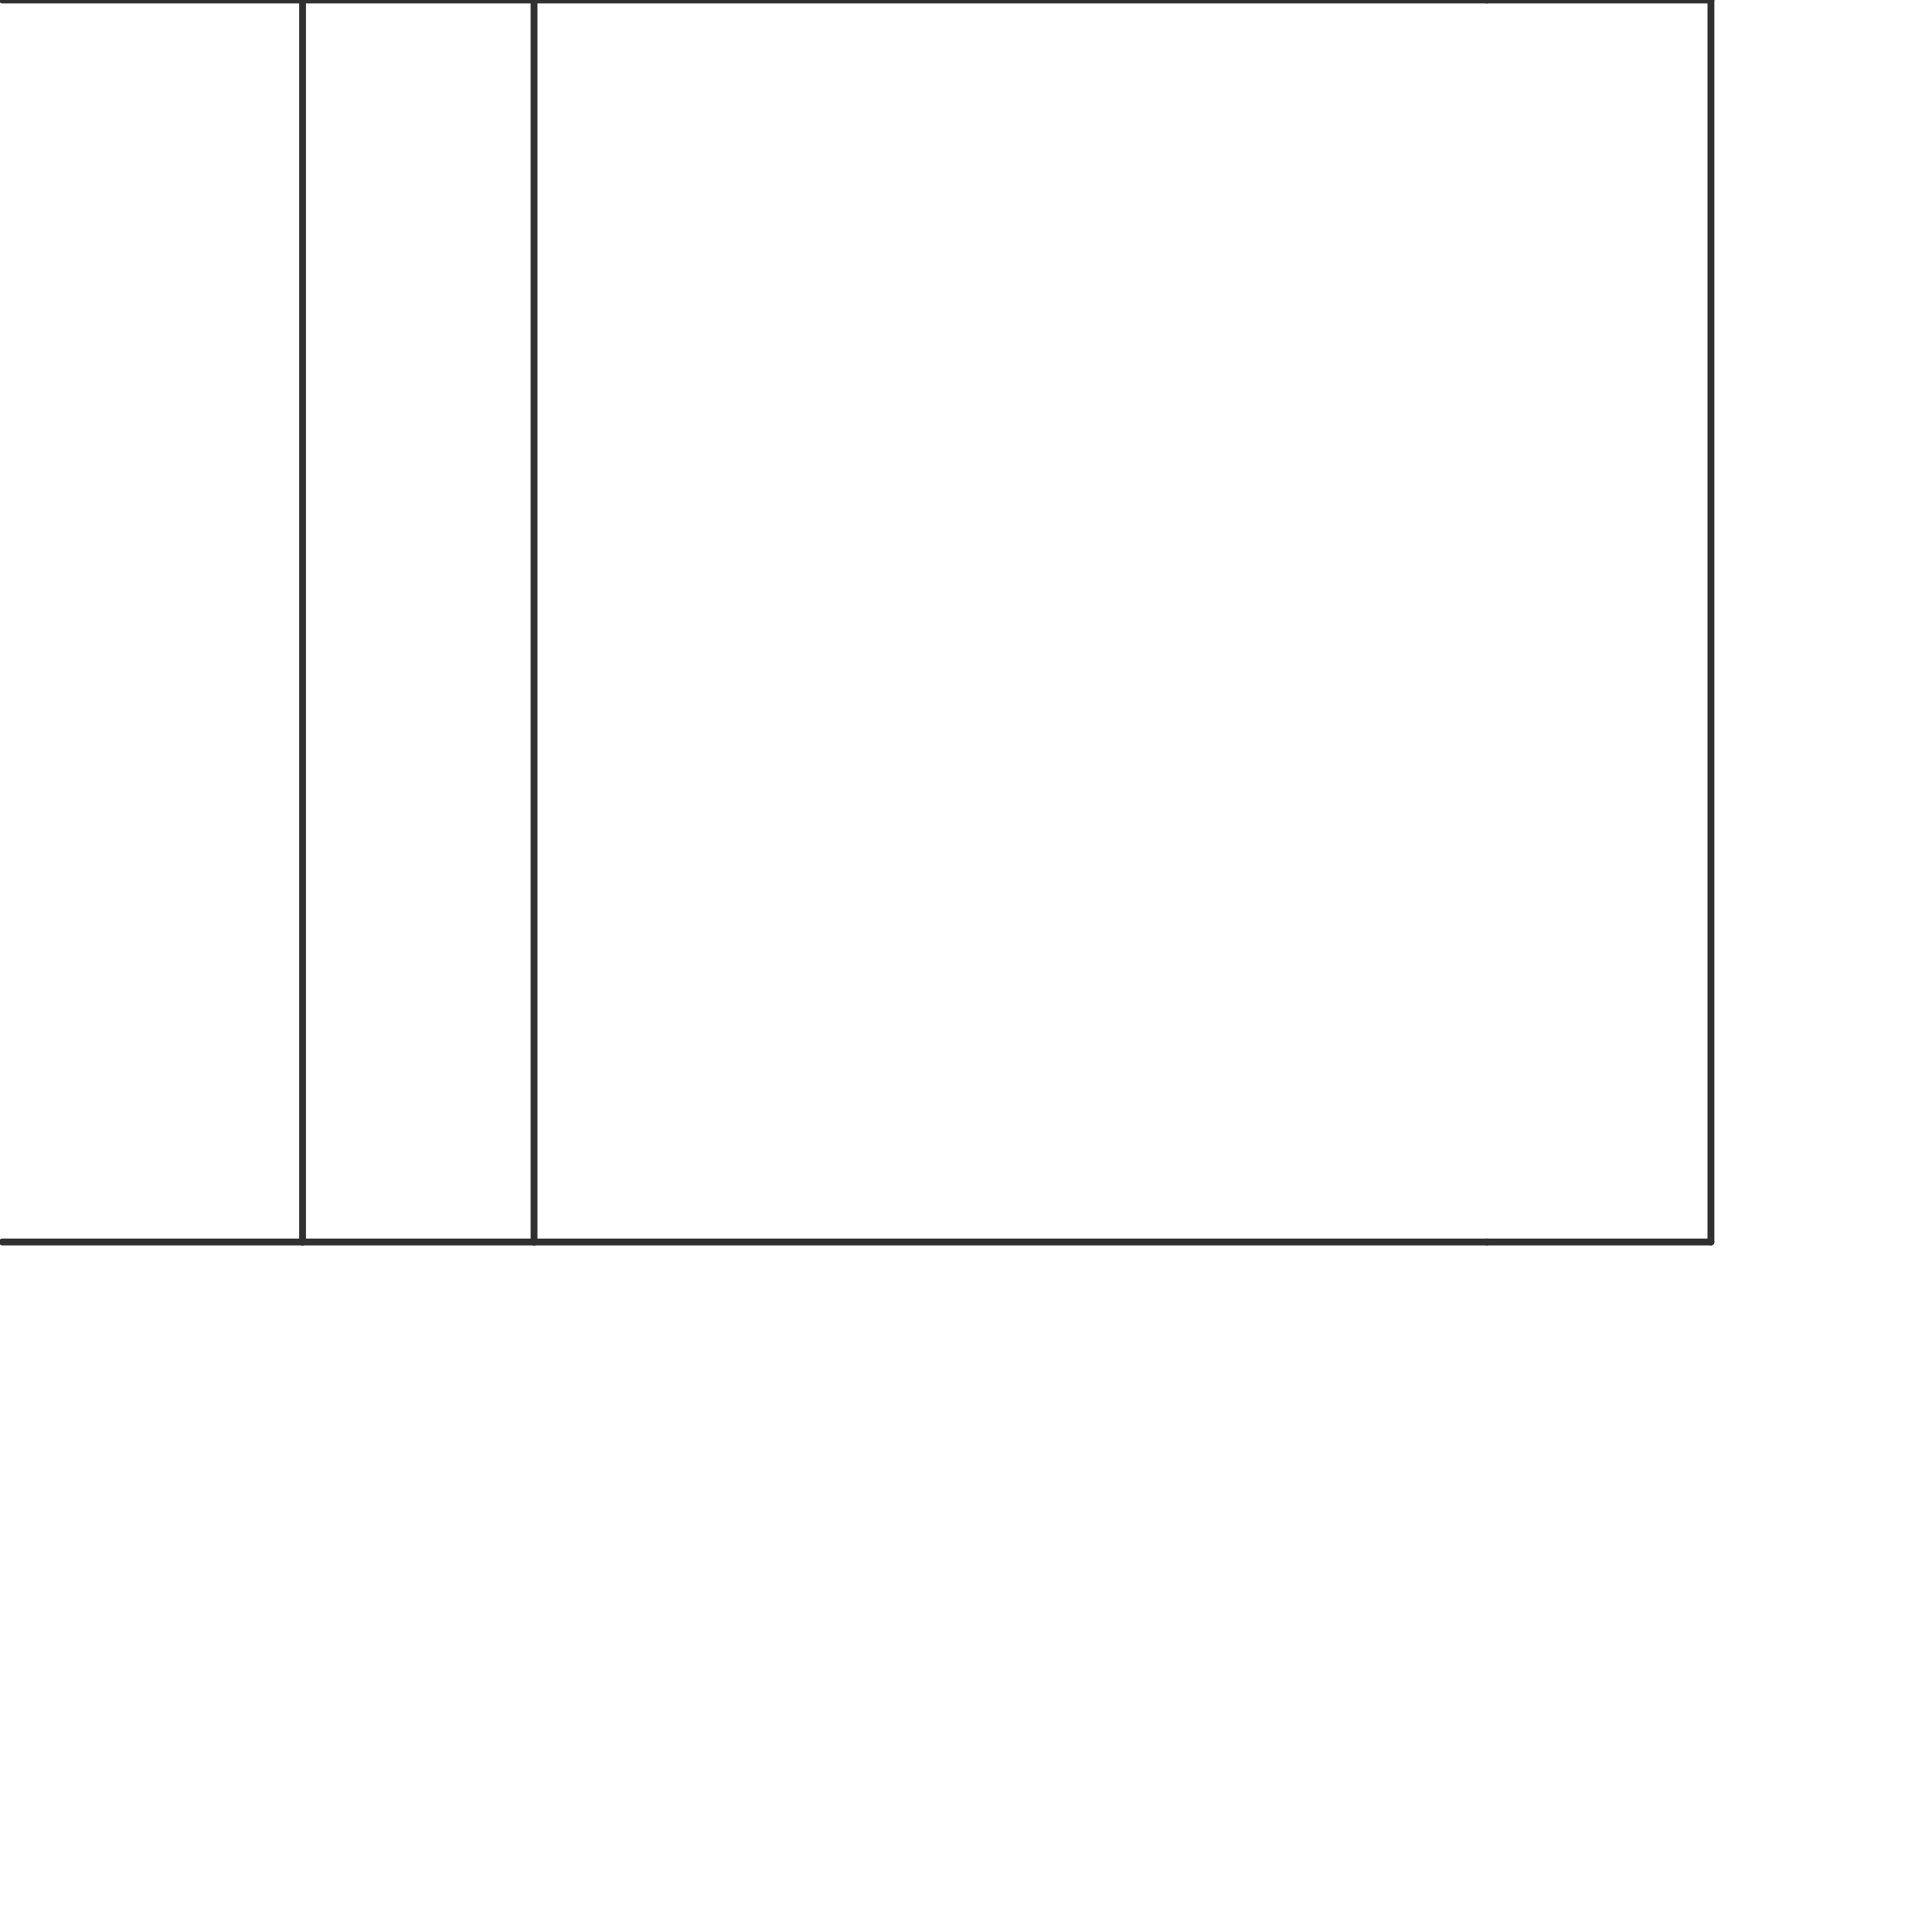
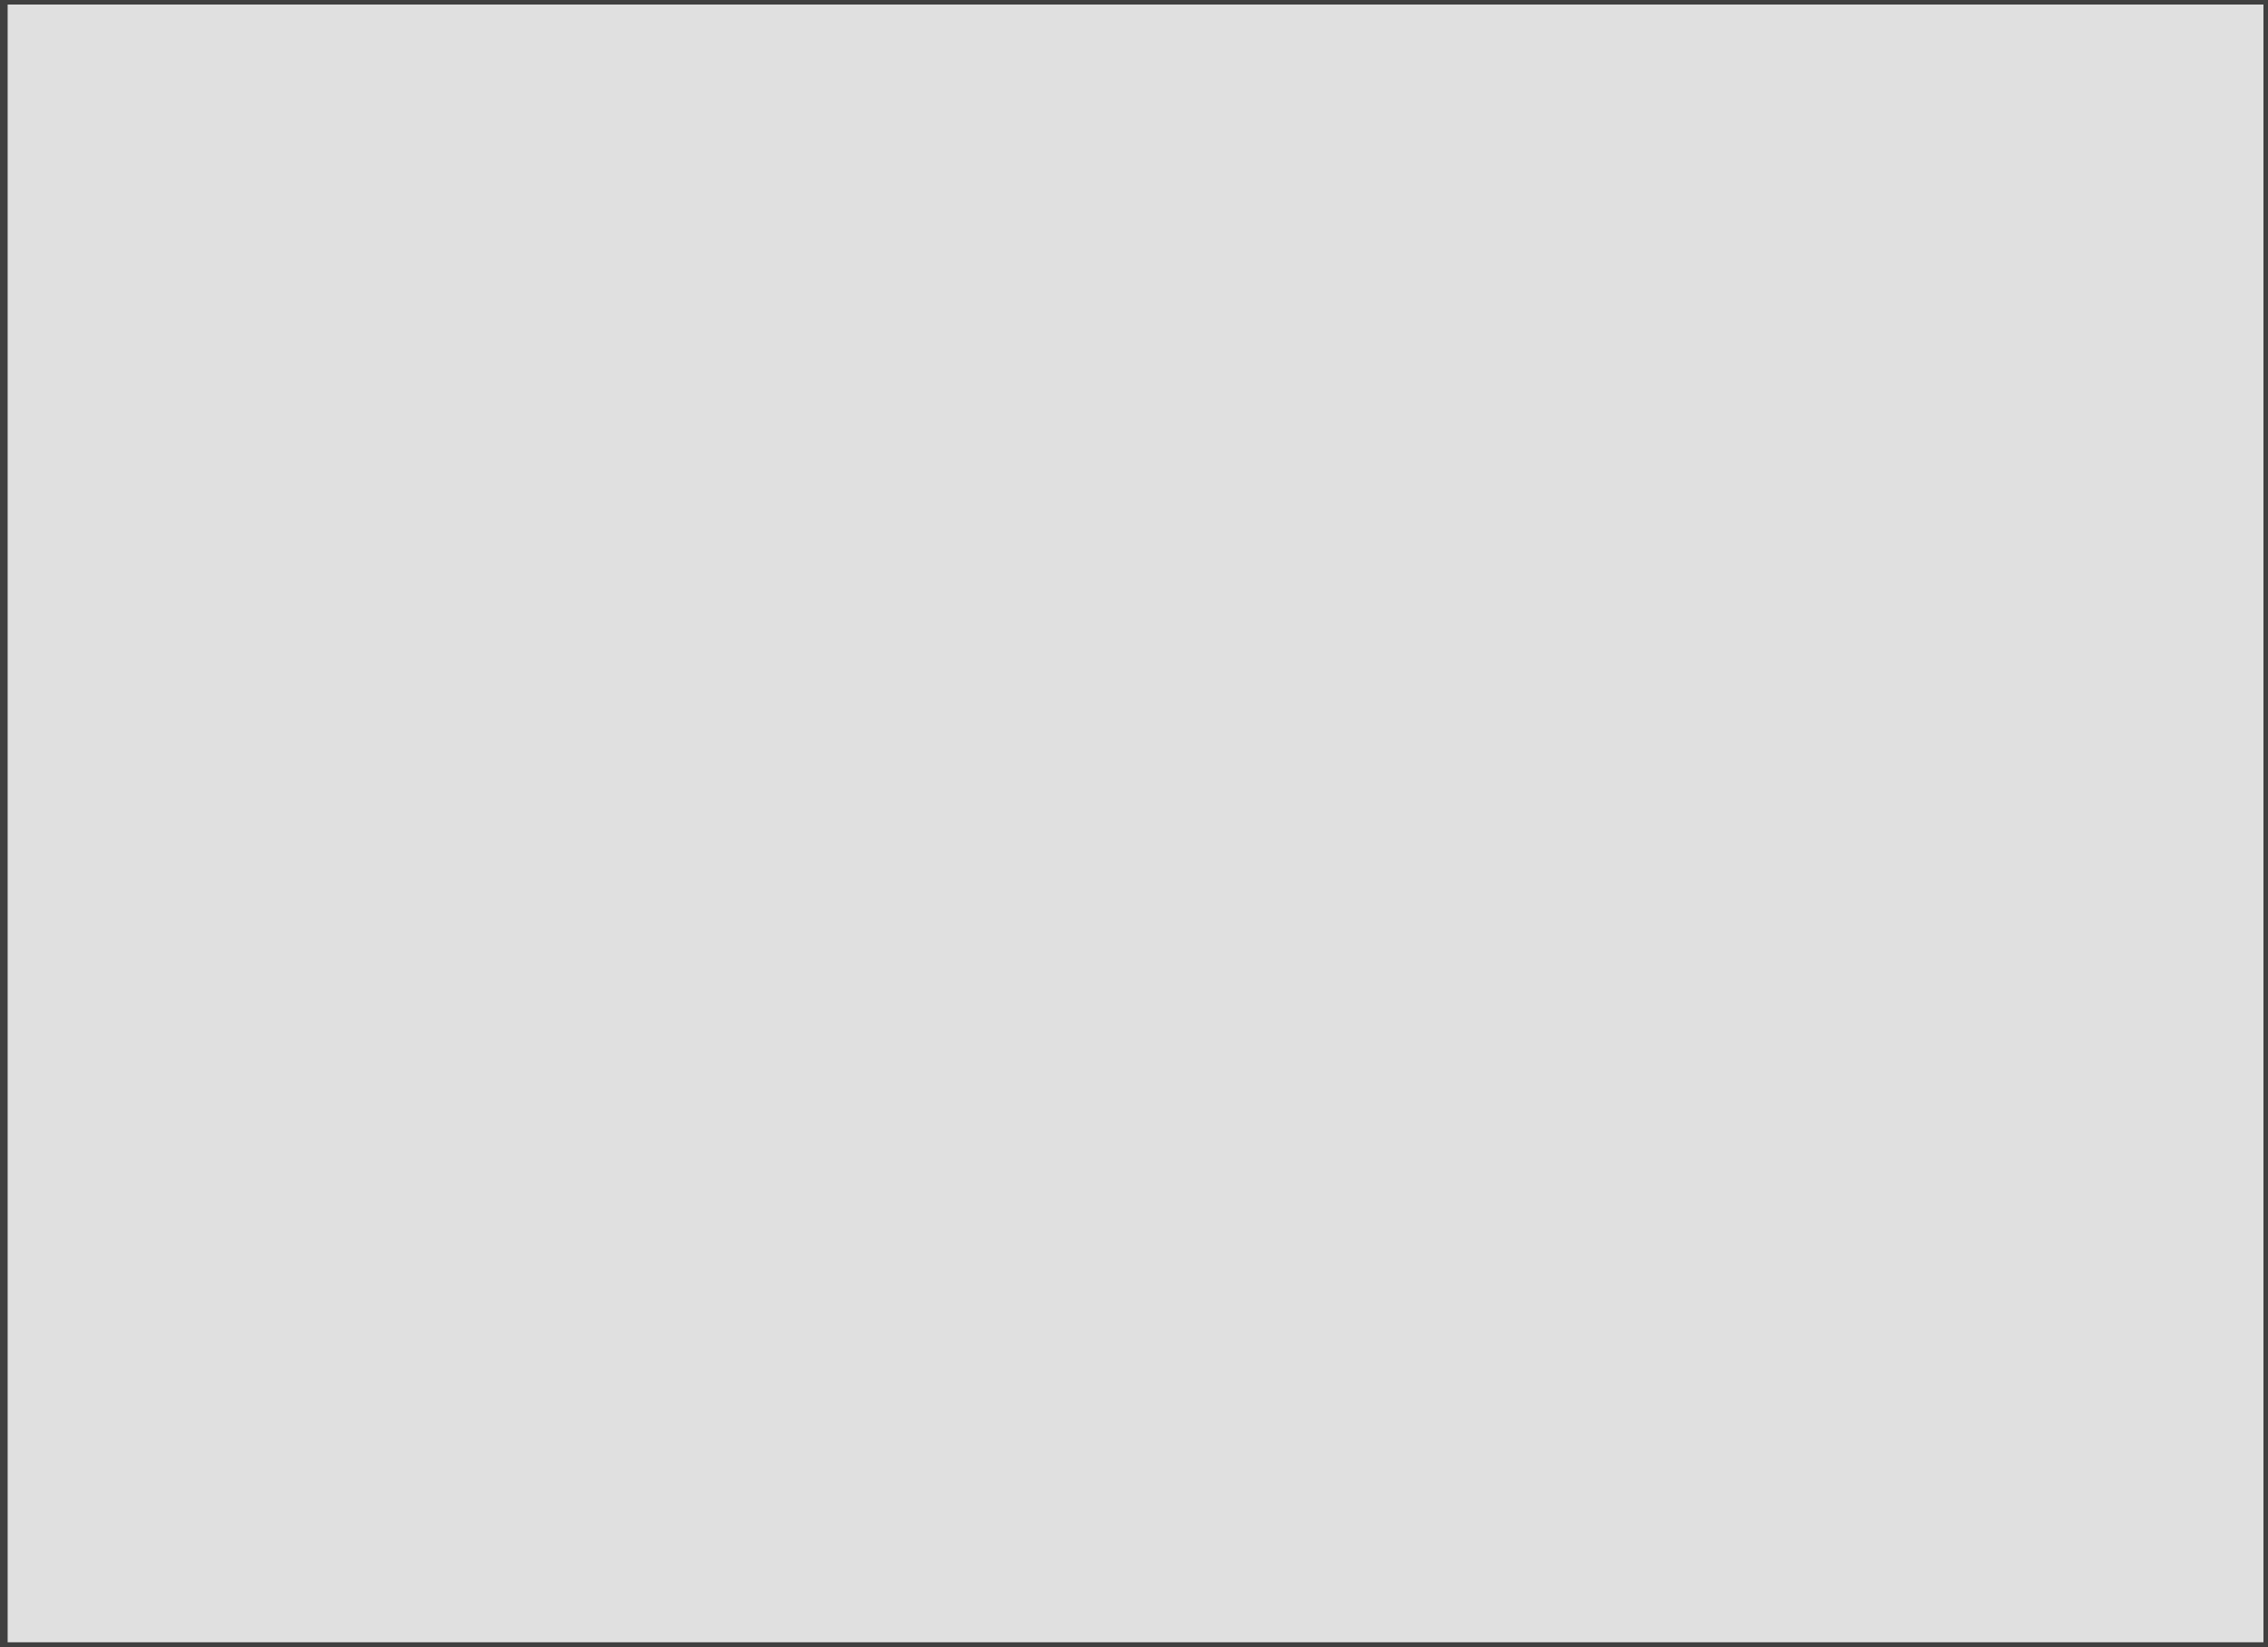
- <svg xmlns="http://www.w3.org/2000/svg" viewBox="0 0 700 700">
-   <g fill="none" stroke="#303030" stroke-width="2.48" stroke-linecap="round" stroke-linejoin="round">
-     <path d="M 619.90 450.00 L 617.82 450.00 L 615.74 450.00 L 613.65 450.00 L 611.57 450.00 L 609.49 450.00 L 607.41 450.00 L 605.32 450.00 L 603.24 450.00 L 601.16 450.00 L 599.08 450.00 L 597.00 450.00 L 594.91 450.00 L 592.83 450.00 L 590.75 450.00 L 588.67 450.00 L 586.58 450.00 L 584.50 450.00 L 582.42 450.00 L 580.34 450.00 L 578.25 450.00 L 576.17 450.00 L 574.09 450.00 L 572.01 450.00 L 569.92 450.00 L 567.84 450.00 L 565.76 450.00 L 563.68 450.00 L 561.59 450.00 L 559.51 450.00 L 557.43 450.00 L 555.35 450.00 L 553.26 450.00 L 551.18 450.00 L 549.10 450.00 L 547.02 450.00 L 544.93 450.00 L 542.85 450.00 L 540.77 450.00 L 538.69 450.00" />
-     <path d="M 538.69 450.00 L 529.84 450.00 L 520.99 450.00 L 512.13 450.00 L 503.28 450.00 L 494.43 450.00 L 485.58 450.00 L 476.73 450.00 L 467.88 450.00 L 459.03 450.00 L 450.18 450.00 L 441.32 450.00 L 432.47 450.00 L 423.62 450.00 L 414.77 450.00 L 405.92 450.00 L 397.07 450.00 L 388.22 450.00 L 379.37 450.00 L 370.51 450.00 L 361.66 450.00 L 352.81 450.00 L 343.96 450.00 L 335.11 450.00 L 326.26 450.00 L 317.41 450.00 L 308.56 450.00 L 299.70 450.00 L 290.85 450.00 L 282.00 450.00 L 273.15 450.00 L 264.30 450.00 L 255.45 450.00 L 246.60 450.00 L 237.75 450.00 L 228.89 450.00 L 220.04 450.00 L 211.19 450.00 L 202.34 450.00 L 193.49 450.00" />
-     <path d="M 193.49 450.00 L 191.34 450.00 L 189.19 450.00 L 187.04 450.00 L 184.89 450.00 L 182.74 450.00 L 180.59 450.00 L 178.44 450.00 L 176.29 450.00 L 174.14 450.00 L 171.98 450.00 L 169.83 450.00 L 167.68 450.00 L 165.53 450.00 L 163.38 450.00 L 161.23 450.00 L 159.08 450.00 L 156.93 450.00 L 154.78 450.00 L 152.63 450.00 L 150.48 450.00 L 148.33 450.00 L 146.18 450.00 L 144.03 450.00 L 141.88 450.00 L 139.73 450.00 L 137.58 450.00 L 135.43 450.00 L 133.28 450.00 L 131.13 450.00 L 128.98 450.00 L 126.83 450.00 L 124.67 450.00 L 122.52 450.00 L 120.37 450.00 L 118.22 450.00 L 116.07 450.00 L 113.92 450.00 L 111.77 450.00 L 109.62 450.00" />
-     <path d="M 109.62 450.00 L 106.83 450.00 L 104.04 450.00 L 101.25 450.00 L 98.47 450.00 L 95.68 450.00 L 92.89 450.00 L 90.10 450.00 L 87.31 450.00 L 84.52 450.00 L 81.73 450.00 L 78.94 450.00 L 76.15 450.00 L 73.36 450.00 L 70.58 450.00 L 67.79 450.00 L 65.00 450.00 L 62.21 450.00 L 59.42 450.00 L 56.63 450.00 L 53.84 450.00 L 51.05 450.00 L 48.26 450.00 L 45.48 450.00 L 42.69 450.00 L 39.90 450.00 L 37.11 450.00 L 34.32 450.00 L 31.53 450.00 L 28.74 450.00 L 25.95 450.00 L 23.16 450.00 L 20.37 450.00 L 17.59 450.00 L 14.80 450.00 L 12.01 450.00 L 9.22 450.00 L 6.43 450.00 L 3.64 450.00 L 0.85 450.00" />
-     <path d="M 619.90 0.00 L 617.82 0.00 L 615.74 0.00 L 613.65 0.00 L 611.57 0.00 L 609.49 0.00 L 607.41 0.00 L 605.32 0.00 L 603.24 0.00 L 601.16 0.00 L 599.08 0.00 L 597.00 0.00 L 594.91 0.00 L 592.83 0.00 L 590.75 0.00 L 588.67 0.00 L 586.58 0.00 L 584.50 0.00 L 582.42 0.00 L 580.34 0.00 L 578.25 0.00 L 576.17 0.00 L 574.09 0.00 L 572.01 0.00 L 569.92 0.00 L 567.84 0.00 L 565.76 0.00 L 563.68 0.00 L 561.59 0.00 L 559.51 0.00 L 557.43 0.00 L 555.35 0.00 L 553.26 0.00 L 551.18 0.00 L 549.10 0.00 L 547.02 0.00 L 544.93 0.00 L 542.85 0.00 L 540.77 0.00 L 538.69 0.00" />
-     <path d="M 538.69 0.00 L 529.84 0.00 L 520.99 0.00 L 512.13 0.00 L 503.28 0.00 L 494.43 0.00 L 485.58 0.00 L 476.73 0.00 L 467.88 0.00 L 459.03 0.00 L 450.18 0.00 L 441.32 0.00 L 432.47 0.00 L 423.62 0.00 L 414.77 0.00 L 405.92 0.00 L 397.07 0.00 L 388.22 0.00 L 379.37 0.00 L 370.51 0.00 L 361.66 0.00 L 352.81 0.00 L 343.96 0.00 L 335.11 0.00 L 326.26 0.00 L 317.41 0.00 L 308.56 0.00 L 299.70 0.00 L 290.85 0.00 L 282.00 0.00 L 273.15 0.00 L 264.30 0.00 L 255.45 0.00 L 246.60 0.00 L 237.75 0.00 L 228.89 0.00 L 220.04 0.00 L 211.19 0.00 L 202.34 0.00 L 193.49 0.00" />
-     <path d="M 193.49 0.00 L 191.34 0.00 L 189.19 0.00 L 187.04 0.00 L 184.89 0.00 L 182.74 0.00 L 180.59 0.00 L 178.44 0.00 L 176.29 0.00 L 174.14 0.00 L 171.98 0.00 L 169.83 0.00 L 167.68 0.00 L 165.53 0.00 L 163.38 0.00 L 161.23 0.00 L 159.08 0.00 L 156.93 0.00 L 154.78 0.00 L 152.63 0.00 L 150.48 0.00 L 148.33 0.00 L 146.18 0.00 L 144.03 0.00 L 141.88 0.00 L 139.73 0.00 L 137.58 0.00 L 135.43 0.00 L 133.28 0.00 L 131.13 0.00 L 128.98 0.00 L 126.83 0.00 L 124.67 0.00 L 122.52 0.00 L 120.37 0.00 L 118.22 0.00 L 116.07 0.00 L 113.92 0.00 L 111.77 0.00 L 109.62 0.00" />
-     <path d="M 109.62 0.00 L 106.83 0.00 L 104.04 0.00 L 101.25 0.00 L 98.47 0.00 L 95.68 0.00 L 92.89 0.00 L 90.10 0.00 L 87.31 0.00 L 84.52 0.00 L 81.73 0.00 L 78.94 0.00 L 76.15 0.00 L 73.36 0.00 L 70.58 0.00 L 67.79 0.00 L 65.00 0.00 L 62.21 0.00 L 59.42 0.00 L 56.63 0.00 L 53.84 0.00 L 51.05 0.00 L 48.26 0.00 L 45.48 0.00 L 42.69 0.00 L 39.90 0.00 L 37.11 0.00 L 34.32 0.00 L 31.53 0.00 L 28.74 0.00 L 25.95 0.00 L 23.16 0.00 L 20.37 0.00 L 17.59 0.00 L 14.80 0.00 L 12.01 0.00 L 9.22 0.00 L 6.43 0.00 L 3.64 0.00 L 0.85 0.00" />
-     <path d="M 619.90 450.00 L 619.90 438.46 L 619.90 426.92 L 619.90 415.38 L 619.90 403.85 L 619.90 392.31 L 619.90 380.77 L 619.90 369.23 L 619.90 357.69 L 619.90 346.15 L 619.90 334.62 L 619.90 323.08 L 619.90 311.54 L 619.90 300.00 L 619.90 288.46 L 619.90 276.92 L 619.90 265.38 L 619.90 253.85 L 619.90 242.31 L 619.90 230.77 L 619.90 219.23 L 619.90 207.69 L 619.90 196.15 L 619.90 184.62 L 619.90 173.08 L 619.90 161.54 L 619.90 150.00 L 619.90 138.46 L 619.90 126.92 L 619.90 115.38 L 619.90 103.85 L 619.90 92.31 L 619.90 80.77 L 619.90 69.23 L 619.90 57.69 L 619.90 46.15 L 619.90 34.62 L 619.90 23.08 L 619.90 11.54 L 619.90 0.00" />
-     <path d="M 193.49 450.00 L 193.49 438.46 L 193.49 426.92 L 193.49 415.38 L 193.49 403.85 L 193.49 392.31 L 193.49 380.77 L 193.49 369.23 L 193.49 357.69 L 193.49 346.15 L 193.49 334.62 L 193.49 323.08 L 193.49 311.54 L 193.49 300.00 L 193.49 288.46 L 193.49 276.92 L 193.49 265.38 L 193.49 253.85 L 193.49 242.31 L 193.49 230.77 L 193.49 219.23 L 193.49 207.69 L 193.49 196.15 L 193.49 184.62 L 193.49 173.08 L 193.49 161.54 L 193.49 150.00 L 193.49 138.46 L 193.49 126.92 L 193.49 115.38 L 193.49 103.85 L 193.49 92.31 L 193.49 80.77 L 193.49 69.23 L 193.49 57.69 L 193.49 46.15 L 193.49 34.62 L 193.49 23.08 L 193.49 11.54 L 193.49 0.00" />
-     <path d="M 109.62 450.00 L 109.62 438.46 L 109.62 426.92 L 109.62 415.38 L 109.62 403.85 L 109.62 392.31 L 109.62 380.77 L 109.62 369.23 L 109.62 357.69 L 109.62 346.15 L 109.62 334.62 L 109.62 323.08 L 109.62 311.54 L 109.62 300.00 L 109.62 288.46 L 109.62 276.92 L 109.62 265.38 L 109.62 253.85 L 109.62 242.31 L 109.62 230.77 L 109.62 219.23 L 109.62 207.69 L 109.62 196.15 L 109.62 184.62 L 109.62 173.08 L 109.62 161.54 L 109.62 150.00 L 109.62 138.46 L 109.62 126.92 L 109.62 115.38 L 109.62 103.85 L 109.62 92.31 L 109.62 80.77 L 109.62 69.23 L 109.62 57.69 L 109.62 46.15 L 109.62 34.62 L 109.62 23.08 L 109.62 11.54 L 109.62 0.00" />
-   </g>
+ <svg xmlns="http://www.w3.org/2000/svg" viewBox="0 0 619.902 450">
+   <path d="M 0.85 450.00 L 619.90 450.00 L 619.90 0.00 L 0.85 0.00 Z" fill="#e0e0e0" stroke="#404040" stroke-width="2.48" stroke-linecap="round" stroke-linejoin="round" />
</svg>
